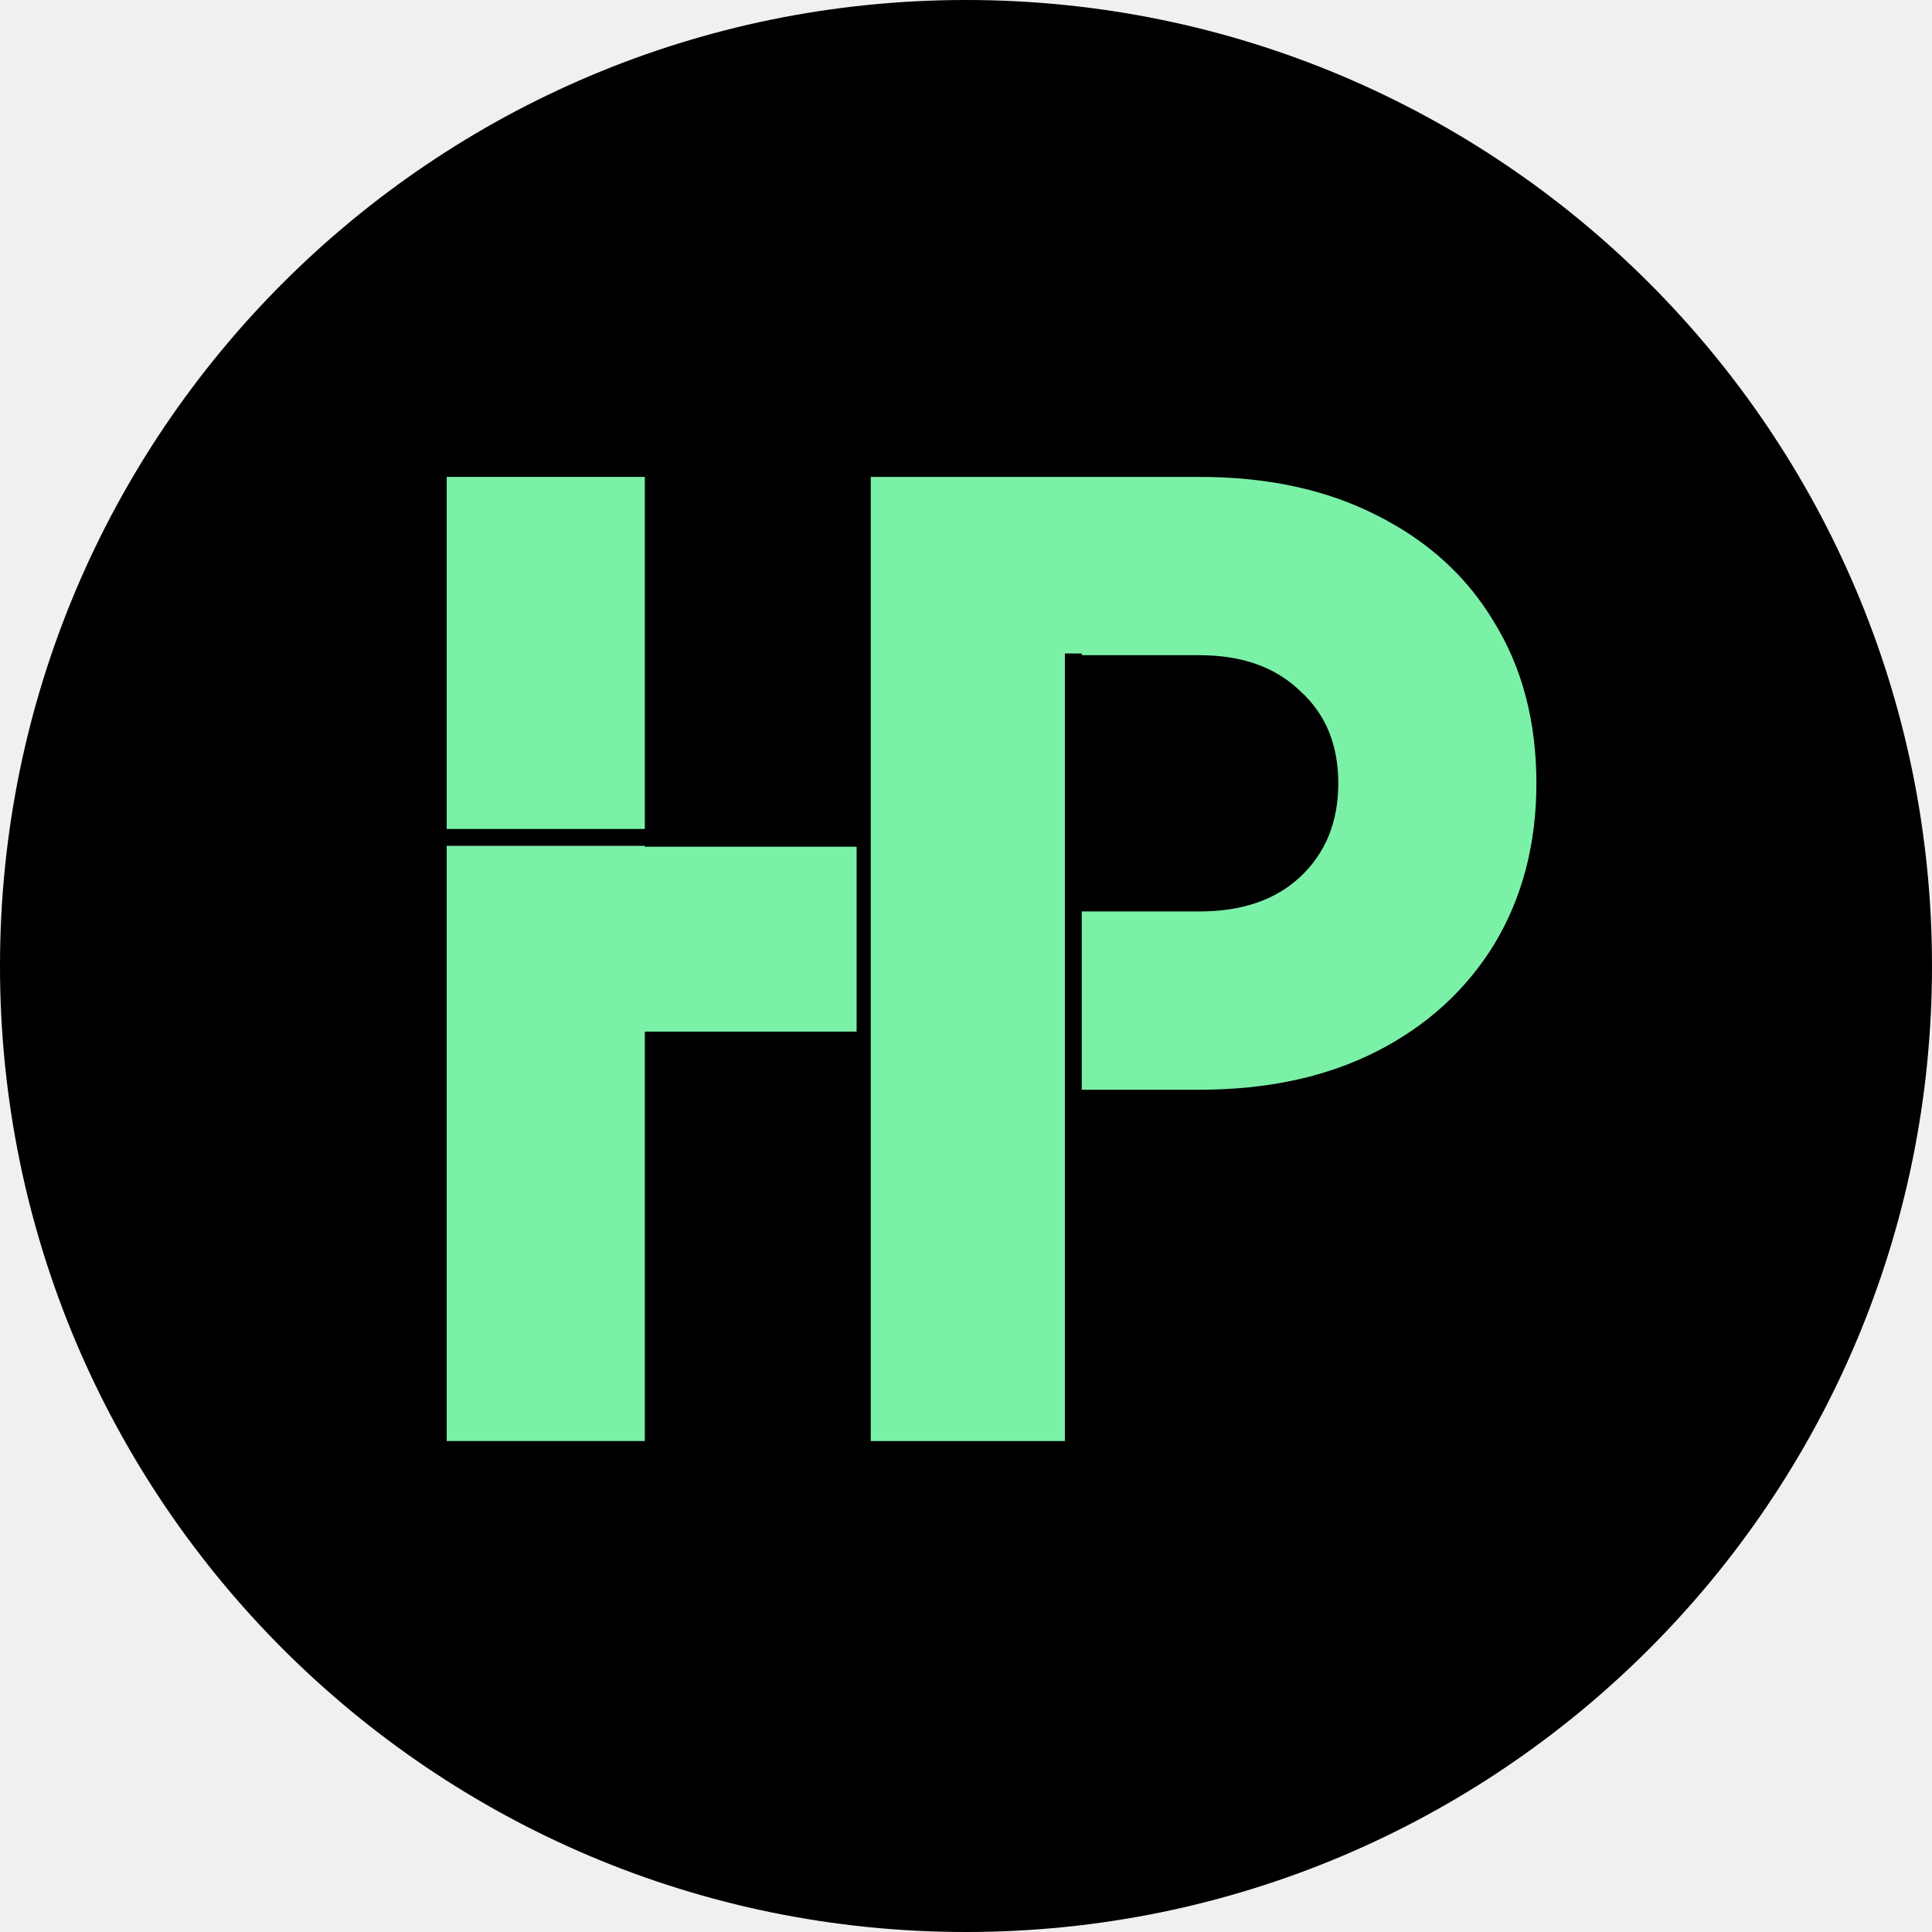
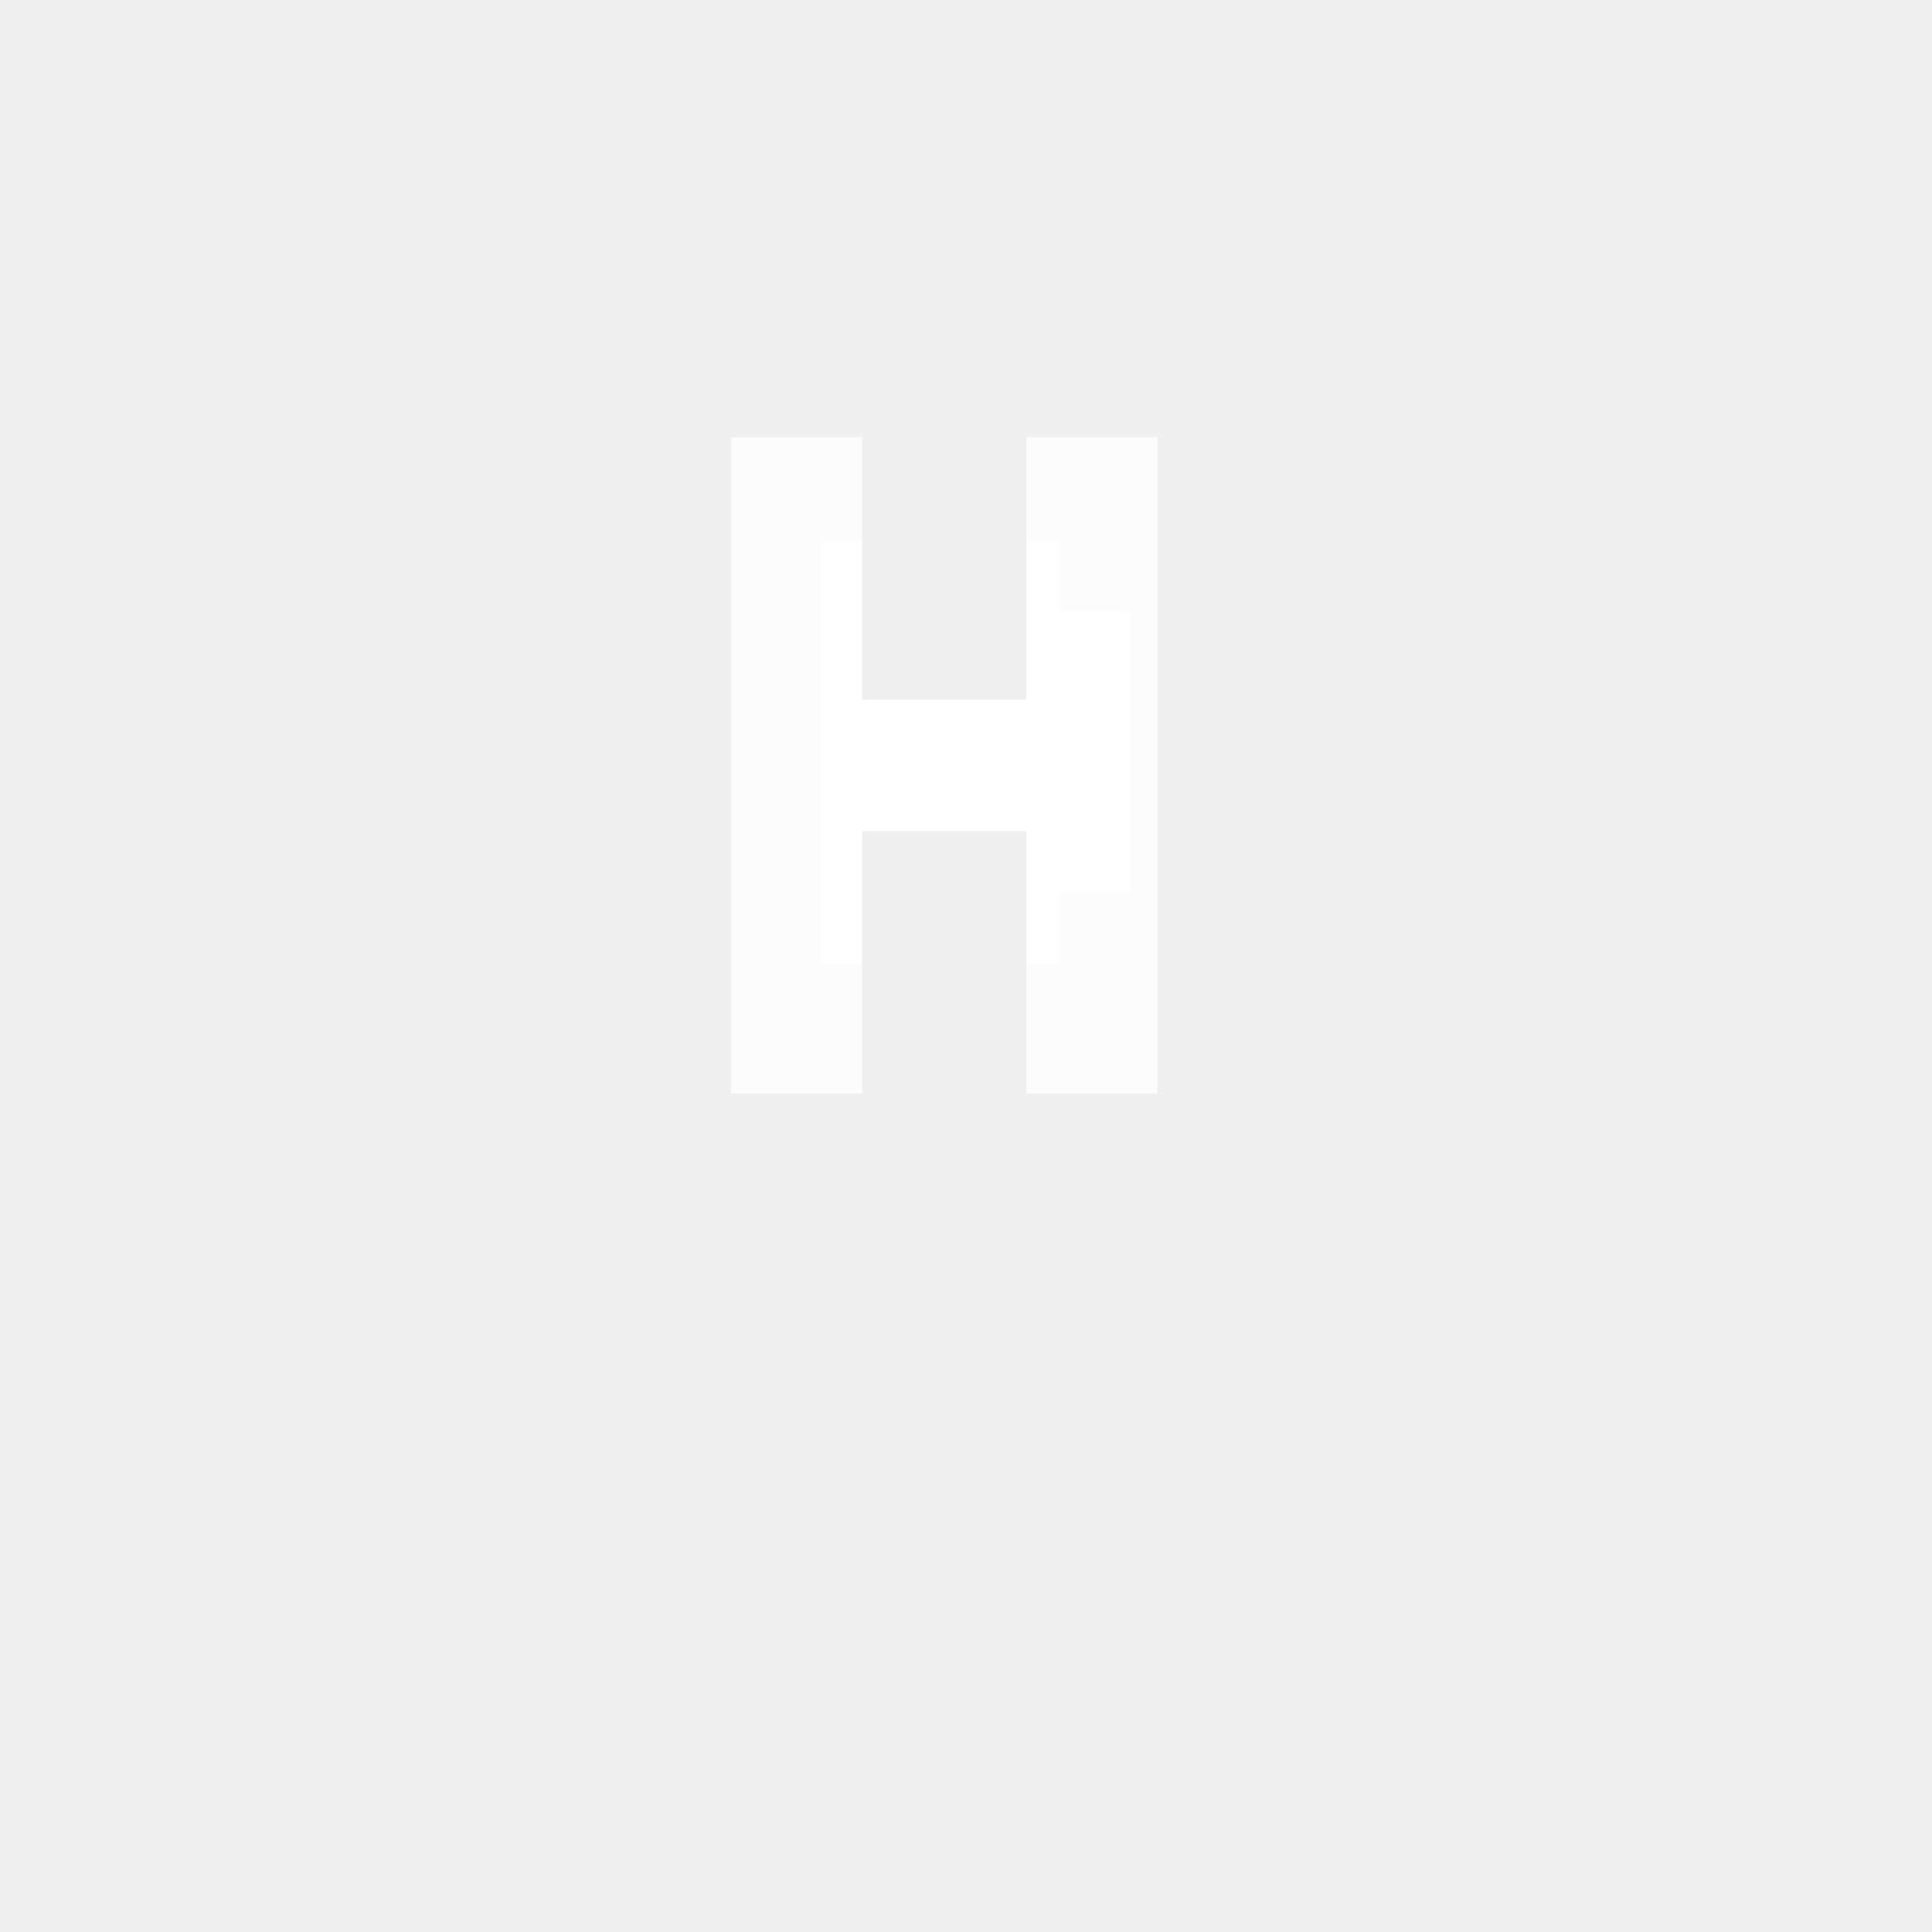
- <svg xmlns="http://www.w3.org/2000/svg" width="420" height="420" viewBox="0 0 420 420" fill="none">
-   <g clip-path="url(#clip0_1312_50)">
-     <circle cx="210" cy="210" r="210" fill="currentColor" />
-     <path d="M260.785 103.673C275.523 103.673 288.348 106.45 299.258 112C310.36 117.551 318.878 125.304 324.812 135.257C330.937 145.211 334 156.887 334 170.286C333.999 183.493 330.937 195.169 324.812 205.314C318.687 215.267 310.169 223.02 299.258 228.571C288.348 234.122 275.523 236.897 260.785 236.897H235.164V198.136H260.785C269.972 198.136 277.246 195.648 282.606 190.671C288.157 185.503 290.932 178.708 290.932 170.286C290.932 161.864 288.157 155.164 282.606 150.187C277.246 145.019 269.972 142.435 260.785 142.435H235.164V142.058H231.496V313.271H189.292V103.673H260.785Z" fill="#7BF1A8" />
-     <path d="M140.179 184.067H186.222V224.264H140.179V313.271H97.111V183.876H140.179V184.067ZM140.179 180.208H97.111V103.673H140.179V180.208Z" fill="#7BF1A8" />
+ <svg xmlns="http://www.w3.org/2000/svg" width="547" height="547" viewBox="0 0 547 547" fill="none">
+   <g clip-path="url(#clip0_1315_140)">
+     <mask id="mask0_1315_140" style="mask-type:alpha" maskUnits="userSpaceOnUse" x="146" y="68" width="470" height="411">
+       <rect x="146.512" y="68.372" width="468.837" height="410.233" fill="#F00000" />
+     </mask>
+     <g mask="url(#mask0_1315_140)">
+       <path d="M206.94 300.313H216.231V309.605H206.94V300.313ZM216.231 300.313H225.523V309.605H216.231V300.313ZM225.523 300.313H234.815V309.605H225.523V300.313ZM234.815 300.313H244.107V309.605H234.815V300.313ZM234.815 291.021H244.107V300.313H234.815V291.021ZM225.523 291.021H234.815V300.313H225.523V291.021ZM216.231 291.021H225.523V300.313H216.231V291.021ZM206.94 291.021H216.231V300.313H206.94V291.021ZM206.94 281.729H216.231V291.021H206.94V281.729ZM206.94 272.437H216.231V281.729H206.94V272.437ZM206.94 263.146H216.231V272.437H206.94V263.146ZM206.94 253.854H216.231V263.146H206.94V253.854ZM206.94 244.562H216.231V253.854H206.94V244.562ZM206.94 235.27H216.231V244.562H206.94V235.27ZM206.94 225.978H216.231V235.27H206.94V225.978ZM216.231 225.978H225.523V235.27H216.231V225.978ZM216.231 216.686H225.523V225.978H216.231V216.686ZM216.231 207.395H225.523V216.686H216.231V207.395ZM225.523 207.395H234.815V216.686H225.523V207.395ZM225.523 216.686H234.815V225.978H225.523V216.686ZM234.815 216.686H244.107V225.978H234.815V216.686ZM234.815 225.978H244.107V235.27H234.815V225.978ZM234.815 235.27H244.107V244.562H234.815V235.27ZM234.815 244.562H244.107V253.854H234.815V244.562ZM234.815 253.854H244.107V263.146H234.815V253.854ZM234.815 263.146H244.107V272.437H234.815V263.146ZM234.815 272.437H244.107V281.729H234.815V272.437ZM234.815 281.729H244.107V291.021H234.815V281.729ZM225.523 281.729H234.815V291.021H225.523V281.729ZM225.523 272.437H234.815V281.729H225.523V272.437ZM225.523 263.146H234.815V272.437H225.523V263.146ZM225.523 253.854H234.815V263.146H225.523V253.854ZM225.523 244.562H234.815V253.854H225.523V244.562ZM225.523 235.27H234.815V244.562H225.523V235.27ZM225.523 225.978H234.815V235.27H225.523V225.978ZM216.231 235.27H225.523V244.562H216.231V235.27ZM216.231 244.562H225.523V253.854H216.231V244.562ZM216.231 253.854H225.523V263.146H216.231V253.854ZM216.231 263.146H225.523V272.437H216.231V263.146ZM216.231 272.437H225.523V281.729H216.231V272.437ZM216.231 281.729H225.523V291.021H216.231V281.729ZM206.94 123.768H216.231V133.06H206.94V123.768ZM206.94 133.06H216.231V142.352H206.94V133.06ZM206.94 151.644H216.231V160.936H206.94V151.644ZM206.94 160.936H216.231V170.227H206.94V160.936ZM206.94 170.227H216.231V179.519H206.94V170.227ZM206.94 179.519H216.231V188.811H206.94V179.519ZM206.94 188.811H216.231V198.103H206.94V188.811ZM206.94 198.103H216.231V207.395H206.94V198.103ZM206.94 207.395H216.231V216.686H206.94V207.395ZM206.94 216.686H216.231V225.978H206.94V216.686ZM216.231 179.519H225.523V188.811H216.231V179.519ZM216.231 170.227H225.523V179.519H216.231V170.227ZM216.231 160.936H225.523V170.227H216.231V160.936ZM216.231 151.644H225.523V160.936H216.231V151.644ZM216.231 142.352H225.523V151.644H216.231V142.352ZM206.94 142.352H216.231V151.644H206.94V142.352ZM216.231 123.768H225.523V133.06H216.231V123.768ZM225.523 123.768H234.815V133.06H225.523V123.768ZM225.523 133.06H234.815V142.352H225.523V133.06ZM234.815 142.352H244.107V151.644H234.815V142.352ZM234.815 133.06H244.107V142.352H234.815V133.06ZM234.815 123.768H244.107V133.06H234.815V123.768ZM234.815 151.644H244.107V160.936H234.815V151.644ZM234.815 160.936H244.107V170.227H234.815V160.936ZM234.815 170.227H244.107V179.519H234.815V170.227ZM234.815 179.519H244.107V188.811H234.815V179.519ZM234.815 188.811H244.107V198.103H234.815V188.811ZM234.815 198.103H244.107V207.395H234.815V198.103ZM234.815 207.395H244.107V216.686H234.815V207.395ZM225.523 198.103H234.815V207.395H225.523V198.103ZM225.523 188.811H234.815V198.103H225.523V188.811ZM225.523 179.519H234.815V188.811H225.523V179.519ZM216.231 188.811H225.523V198.103H216.231V188.811ZM216.231 198.103H225.523V207.395H216.231V198.103ZM225.523 170.227H234.815V179.519H225.523V170.227ZM225.523 142.352H234.815V151.644H225.523V142.352ZM225.523 151.644H234.815V160.936H225.523V151.644ZM225.523 160.936H234.815V170.227H225.523V160.936ZM216.231 133.06H225.523V142.352H216.231V133.06ZM299.858 300.313H309.149V309.605H299.858V300.313ZM309.149 300.313H318.441V309.605H309.149V300.313ZM318.441 300.313H327.733V309.605H318.441V300.313ZM318.441 291.021H327.733V300.313H318.441V291.021ZM309.149 291.021H318.441V300.313H309.149V291.021ZM299.858 291.021H309.149V300.313H299.858V291.021ZM299.858 281.729H309.149V291.021H299.858V281.729ZM299.858 272.437H309.149V281.729H299.858V272.437ZM299.858 263.146H309.149V272.437H299.858V263.146ZM299.858 253.854H309.149V263.146H299.858V253.854ZM299.858 244.562H309.149V253.854H299.858V244.562ZM299.858 235.27H309.149V244.562H299.858V235.27ZM299.858 225.978H309.149V235.27H299.858V225.978ZM309.149 225.978H318.441V235.27H309.149V225.978ZM309.149 216.686H318.441V225.978H309.149V216.686ZM309.149 207.395H318.441V216.686H309.149V207.395ZM318.441 207.395H327.733V216.686H318.441V207.395ZM318.441 216.686H327.733V225.978H318.441V216.686ZM318.441 281.729H327.733V291.021H318.441V281.729ZM318.441 272.437H327.733V281.729H318.441V272.437ZM318.441 263.146H327.733V272.437H318.441V263.146ZM318.441 253.854H327.733V263.146H318.441V253.854ZM318.441 244.562H327.733V253.854H318.441V244.562ZM318.441 235.27H327.733V244.562H318.441V235.27ZM318.441 225.978H327.733V235.27H318.441V225.978ZM309.149 235.27H318.441V244.562H309.149V235.27ZM309.149 244.562H318.441V253.854H309.149V244.562ZM309.149 253.854H318.441V263.146H309.149V253.854ZM309.149 263.146H318.441V272.437H309.149V263.146ZM309.149 272.437H318.441V281.729H309.149V272.437ZM309.149 281.729H318.441V291.021H309.149V281.729ZM299.858 123.768H309.149V133.06H299.858V123.768ZM299.858 133.06H309.149V142.352H299.858V133.06ZM299.858 151.644H309.149V160.936H299.858V151.644ZM299.858 160.936H309.149V170.227H299.858V160.936ZM299.858 170.227H309.149V179.519H299.858V170.227ZM299.858 179.519H309.149V188.811H299.858V179.519ZM299.858 188.811H309.149V198.103H299.858V188.811ZM299.858 198.103H309.149V207.395H299.858V198.103ZM299.858 207.395H309.149V216.686H299.858V207.395ZM299.858 216.686H309.149V225.978H299.858V216.686ZM309.149 179.519H318.441V188.811H309.149V179.519ZM309.149 170.227H318.441V179.519H309.149V170.227ZM309.149 160.936H318.441V170.227H309.149V160.936ZM309.149 151.644H318.441V160.936H309.149V151.644ZM309.149 142.352H318.441V151.644H309.149V142.352ZM299.858 142.352H309.149V151.644H299.858V142.352ZM309.149 123.768H318.441V133.06H309.149V123.768ZM318.441 123.768H327.733V133.06H318.441V123.768ZM318.441 133.06H327.733V142.352H318.441V133.06ZM318.441 198.103H327.733V207.395H318.441V198.103ZM318.441 188.811H327.733V198.103H318.441V188.811ZM318.441 179.519H327.733V188.811H318.441V179.519ZM309.149 188.811H318.441V198.103H309.149V188.811ZM309.149 198.103H318.441V207.395H309.149V198.103ZM318.441 170.227H327.733V179.519H318.441V170.227ZM318.441 142.352H327.733V151.644H318.441V142.352ZM318.441 151.644H327.733V160.936H318.441V151.644ZM318.441 160.936H327.733V170.227H318.441V160.936ZM309.149 133.06H318.441V142.352H309.149V133.06ZM244.107 198.103H253.399V207.395H244.107V198.103ZM253.399 198.103H262.69V207.395H253.399V198.103ZM262.69 198.103H271.982V207.395H262.69V198.103ZM271.982 198.103H281.274V207.395H271.982V198.103ZM281.274 198.103H290.566V207.395H281.274V198.103ZM290.566 198.103H299.858V207.395H290.566V198.103ZM290.566 225.978H299.858V235.27H290.566V225.978ZM281.274 225.978H290.566V235.27H281.274V225.978ZM281.274 216.686H290.566V225.978H281.274V216.686ZM271.982 216.686H281.274V225.978H271.982V216.686ZM262.69 216.686H271.982V225.978H262.69V216.686ZM253.399 216.686H262.69V225.978H253.399V216.686ZM244.107 216.686H253.399V225.978H244.107V216.686ZM244.107 225.978H253.399V235.27H244.107V225.978ZM253.399 225.978H262.69V235.27H253.399V225.978ZM262.69 225.978H271.982V235.27H262.69V225.978ZM271.982 225.978H281.274V235.27H271.982V225.978ZM290.566 216.686H299.858V225.978H290.566V216.686ZM281.274 207.395H290.566V216.686H281.274V207.395ZM271.982 207.395H281.274V216.686H271.982V207.395ZM244.107 207.395H253.399V216.686H244.107V207.395ZM253.399 207.395H262.69V216.686H253.399V207.395ZM262.69 207.395H271.982V216.686H262.69V207.395ZM290.566 207.395H299.858V216.686H290.566V207.395ZM290.566 123.768H299.858V133.06H290.566V123.768ZM290.566 133.06H299.858V142.352H290.566V133.06ZM290.566 142.352H299.858V151.644H290.566V142.352ZM290.566 151.644H299.858V160.936H290.566V151.644ZM290.566 160.936H299.858V170.227H290.566V160.936ZM290.566 170.227H299.858V179.519H290.566V170.227ZM290.566 179.519H299.858V188.811H290.566V179.519ZM290.566 188.811H299.858V198.103H290.566V188.811ZM290.566 235.27H299.858V244.562H290.566V235.27ZM290.566 244.562H299.858V253.854H290.566V244.562ZM290.566 263.146H299.858V272.437H290.566V263.146ZM290.566 272.437H299.858V281.729H290.566V272.437ZM290.566 281.729H299.858V291.021H290.566V281.729ZM290.566 291.021H299.858V300.313H290.566V291.021ZM290.566 300.313H299.858V309.605H290.566V300.313ZM290.566 253.854H299.858V263.146H290.566V253.854Z" fill="white" />
+       <mask id="mask1_1315_140" style="mask-type:alpha" maskUnits="userSpaceOnUse" x="140" y="73" width="260" height="400">
+         <path d="M380.005 272.936H399.969V292.9H380.005V272.936ZM380.005 252.971H399.969V272.936H380.005V252.971ZM380.005 233.007H399.969V252.971H380.005V233.007ZM380.005 213.042H399.969V233.007H380.005V213.042ZM380.005 193.078H399.969V213.042H380.005V193.078ZM380.005 173.113H399.969V193.078H380.005V173.113ZM380.005 153.149H399.969V173.113H380.005V153.149ZM380.005 133.184H399.969V153.149H380.005V133.184ZM360.04 133.184H380.005V153.149H360.04V133.184ZM360.04 113.22H380.005V133.184H360.04V113.22ZM360.04 93.255H380.005V113.22H360.04V93.255ZM340.076 93.255H360.04V113.22H340.076V93.255ZM340.076 113.22H360.04V133.184H340.076V113.22ZM340.076 133.184H360.04V153.149H340.076V133.184ZM340.076 153.149H360.04V173.113H340.076V153.149ZM340.076 173.113H360.04V193.078H340.076V173.113ZM340.076 193.078H360.04V213.042H340.076V193.078ZM340.076 213.042H360.04V233.007H340.076V213.042ZM340.076 233.007H360.04V252.971H340.076V233.007ZM340.076 252.971H360.04V272.936H340.076V252.971ZM340.076 272.936H360.04V292.9H340.076V272.936ZM340.076 292.9H360.04V312.865H340.076V292.9ZM340.076 312.865H360.04V332.83H340.076V312.865ZM360.04 312.865H380.005V332.83H360.04V312.865ZM360.04 292.9H380.005V312.865H360.04V292.9ZM360.04 272.936H380.005V292.9H360.04V272.936ZM360.04 252.971H380.005V272.936H360.04V252.971ZM360.04 233.007H380.005V252.971H360.04V233.007ZM360.04 213.042H380.005V233.007H360.04V213.042ZM360.04 193.078H380.005V213.042H360.04V193.078ZM360.04 173.113H380.005V193.078H360.04V173.113ZM360.04 153.149H380.005V173.113H360.04V153.149ZM320.111 153.149H340.076V173.113H320.111V153.149ZM300.147 153.149H320.111V173.113H300.147V153.149ZM320.111 133.184H340.076V153.149H320.111V133.184ZM300.147 133.184H320.111V153.149H300.147V133.184ZM280.182 133.184H300.147V153.149H280.182V133.184ZM260.217 133.184H280.182V153.149H260.217V133.184ZM240.253 133.184H260.217V153.149H240.253V133.184ZM220.288 133.184H240.253V153.149H220.288V133.184ZM200.324 133.184H220.288V153.149H200.324V133.184ZM200.324 153.149H220.288V173.113H200.324V153.149ZM200.324 173.113H220.288V193.078H200.324V173.113ZM200.324 193.078H220.288V213.042H200.324V193.078ZM200.324 213.042H220.288V233.007H200.324V213.042ZM200.324 233.007H220.288V252.971H200.324V233.007ZM200.324 252.971H220.288V272.936H200.324V252.971ZM200.324 272.936H220.288V292.9H200.324V272.936ZM220.288 272.936H240.253V292.9H220.288V272.936ZM220.288 292.9H240.253V312.865H220.288V292.9ZM240.253 292.9H260.217V312.865H240.253V292.9ZM260.217 292.9H280.182V312.865H260.217V292.9ZM280.182 292.9H300.147V312.865H280.182V292.9ZM300.147 292.9H320.111V312.865H300.147V292.9ZM300.147 272.936H320.111V292.9H300.147V272.936ZM280.182 272.936H300.147V292.9H280.182V272.936ZM260.217 272.936H280.182V292.9H260.217V272.936ZM240.253 272.936H260.217V292.9H240.253V272.936ZM320.111 272.936H340.076V292.9H320.111V272.936ZM320.111 252.971H340.076V272.936H320.111V252.971ZM300.147 252.971H320.111V272.936H300.147V252.971ZM320.111 233.007H340.076V252.971H320.111V233.007ZM320.111 173.113H340.076V193.078H320.111V173.113ZM320.111 193.078H340.076V213.042H320.111V193.078ZM320.111 213.042H340.076V233.007H320.111V213.042ZM320.111 292.9H340.076V312.865H320.111V292.9ZM320.111 312.865H340.076V332.83H320.111V312.865ZM320.111 332.83H340.076V352.794H320.111V332.83ZM300.147 332.83H320.111V352.794H300.147V332.83ZM280.182 332.83H300.147V352.794H280.182V332.83ZM260.217 332.83H280.182V352.794H260.217V332.83ZM240.253 332.83H260.217V352.794H240.253V332.83ZM240.253 312.865H260.217V332.83H240.253V312.865ZM220.288 312.865H240.253V332.83H220.288V312.865ZM220.288 332.83H240.253V352.794H220.288V332.83ZM260.217 312.865H280.182V332.83H260.217V312.865ZM280.182 312.865H300.147V332.83H280.182V312.865ZM300.147 312.865H320.111V332.83H300.147V312.865ZM320.111 73.29H340.076V93.255H320.111V73.29ZM320.111 93.255H340.076V113.22H320.111V93.255ZM320.111 113.22H340.076V133.184H320.111V113.22ZM300.147 113.22H320.111V133.184H300.147V113.22ZM300.147 93.255H320.111V113.22H300.147V93.255ZM300.147 73.29H320.111V93.255H300.147V73.29ZM280.182 73.29H300.147V93.255H280.182V73.29ZM260.217 73.29H280.182V93.255H260.217V73.29ZM240.253 73.29H260.217V93.255H240.253V73.29ZM220.288 73.29H240.253V93.255H220.288V73.29ZM200.324 73.29H220.288V93.255H200.324V73.29ZM180.359 73.29H200.324V93.255H180.359V73.29ZM160.395 73.29H180.359V93.255H160.395V73.29ZM140.43 73.29H160.395V93.255H140.43V73.29ZM140.43 93.255H160.395V113.22H140.43V93.255ZM140.43 113.22H160.395V133.184H140.43V113.22ZM140.43 133.184H160.395V153.149H140.43V133.184ZM160.395 133.184H180.359V153.149H160.395V133.184ZM160.395 113.22H180.359V133.184H160.395V113.22ZM180.359 113.22H200.324V133.184H180.359V113.22ZM200.324 113.22H220.288V133.184H200.324V113.22ZM220.288 113.22H240.253V133.184H220.288V113.22ZM240.253 113.22H260.217V133.184H240.253V113.22ZM260.217 113.22H280.182V133.184H260.217V113.22ZM280.182 113.22H300.147V133.184H280.182V113.22ZM280.182 93.255H300.147V113.22H280.182V93.255ZM260.217 93.255H280.182V113.22H260.217V93.255ZM240.253 93.255H260.217V113.22H240.253V93.255ZM220.288 93.255H240.253V113.22H220.288V93.255ZM200.324 93.255H220.288V113.22H200.324V93.255ZM180.359 93.255H200.324V113.22H180.359V93.255ZM160.395 153.149H180.359V173.113H160.395V153.149ZM160.395 173.113H180.359V193.078H160.395V173.113ZM160.395 93.255H180.359V113.22H160.395V93.255ZM180.359 133.184H200.324V153.149H180.359V133.184ZM180.359 153.149H200.324V173.113H180.359V153.149ZM180.359 173.113H200.324V193.078H180.359V173.113ZM180.359 193.078H200.324V213.042H180.359V193.078ZM180.359 213.042H200.324V233.007H180.359V213.042ZM180.359 233.007H200.324V252.971H180.359V233.007ZM180.359 252.971H200.324V272.936H180.359V252.971ZM180.359 272.936H200.324V292.9H180.359V272.936ZM160.395 272.936H180.359V292.9H160.395V272.936ZM160.395 252.971H180.359V272.936H160.395V252.971ZM160.395 233.007H180.359V252.971H160.395V233.007ZM160.395 213.042H180.359V233.007H160.395V213.042ZM140.43 193.078H160.395V213.042H140.43V193.078ZM140.43 173.113H160.395V193.078H140.43V173.113ZM140.43 153.149H160.395V173.113H140.43V153.149ZM140.43 213.042H160.395V233.007H140.43V213.042ZM140.43 233.007H160.395V252.971H140.43V233.007ZM160.395 193.078H180.359V213.042H160.395V193.078ZM140.43 252.971H160.395V272.936H140.43V252.971ZM140.43 272.936H160.395V292.9H140.43V272.936ZM140.43 292.9H160.395V312.865H140.43V292.9ZM140.43 312.865H160.395V332.83H140.43V312.865ZM160.395 312.865H180.359V332.83H160.395V312.865ZM180.359 312.865H200.324V332.83H180.359V312.865ZM200.324 312.865H220.288V332.83H200.324V312.865ZM200.324 332.83H220.288V352.794H200.324V332.83ZM180.359 332.83H200.324V352.794H180.359V332.83ZM160.395 332.83H180.359V352.794H160.395V332.83ZM140.43 332.83H160.395V352.794H140.43V332.83ZM160.395 292.9H180.359V312.865H160.395V292.9ZM180.359 292.9H200.324V312.865H180.359V292.9ZM200.324 292.9H220.288V312.865H200.324V292.9ZM140.43 352.794H160.395V372.759H140.43V352.794ZM140.43 372.759H160.395V392.723H140.43V372.759ZM140.43 392.723H160.395V412.688H140.43V392.723ZM140.43 412.688H160.395V432.652H140.43V412.688ZM140.43 432.652H160.395V452.617H140.43V432.652ZM140.43 452.617H160.395V472.581H140.43V452.617ZM160.395 452.617H180.359V472.581H160.395V452.617ZM180.359 452.617H200.324V472.581H180.359V452.617ZM200.324 452.617H220.288V472.581H200.324V452.617ZM200.324 432.652H220.288V452.617H200.324V432.652ZM200.324 412.688H220.288V432.652H200.324V412.688ZM200.324 392.723H220.288V412.688H200.324V392.723ZM200.324 372.759H220.288V392.723H200.324V372.759ZM200.324 352.794H220.288V372.759H200.324V352.794ZM180.359 352.794H200.324V372.759H180.359V352.794ZM160.395 352.794H180.359V372.759H160.395V352.794ZM160.395 372.759H180.359V392.723H160.395V372.759ZM160.395 392.723H180.359V412.688H160.395V392.723ZM160.395 412.688H180.359V432.652H160.395V412.688ZM160.395 432.652H180.359V452.617H160.395V432.652ZM180.359 432.652H200.324V452.617H180.359V432.652ZM180.359 412.688H200.324V432.652H180.359V412.688ZM180.359 392.723H200.324V412.688H180.359V392.723ZM180.359 372.759H200.324V392.723H180.359V372.759Z" fill="black" />
+       </mask>
+       <g mask="url(#mask1_1315_140)">
+         <rect x="269.407" y="73.066" width="132.393" height="399.542" fill="#F3F4F6" fill-opacity="0.2" />
+       </g>
+       <mask id="mask2_1315_140" style="mask-type:alpha" maskUnits="userSpaceOnUse" x="152" y="73" width="261" height="400">
+         <path d="M392.136 272.936H412.101V292.9H392.136V272.936ZM392.136 252.971H412.101V272.936H392.136V252.971ZM392.136 233.007H412.101V252.971H392.136V233.007ZM392.136 213.042H412.101V233.007H392.136V213.042ZM392.136 193.078H412.101V213.042H392.136V193.078ZM392.136 173.113H412.101V193.078H392.136V173.113ZM392.136 153.149H412.101V173.113H392.136V153.149ZM392.136 133.184H412.101V153.149H392.136V133.184ZM372.172 133.184H392.136V153.149H372.172V133.184ZM372.172 113.219H392.136V133.184H372.172V113.219ZM372.172 93.255H392.136V113.219H372.172V93.255ZM352.207 93.255H372.172V113.219H352.207V93.255ZM352.207 113.219H372.172V133.184H352.207V113.219ZM352.207 133.184H372.172V153.149H352.207V133.184ZM352.207 153.149H372.172V173.113H352.207V153.149ZM352.207 173.113H372.172V193.078H352.207V173.113ZM352.207 193.078H372.172V213.042H352.207V193.078ZM352.207 213.042H372.172V233.007H352.207V213.042ZM352.207 233.007H372.172V252.971H352.207V233.007ZM352.207 252.971H372.172V272.936H352.207V252.971ZM352.207 272.936H372.172V292.9H352.207V272.936ZM352.207 292.9H372.172V312.865H352.207V292.9ZM352.207 312.865H372.172V332.829H352.207V312.865ZM372.172 312.865H392.136V332.829H372.172V312.865ZM372.172 292.9H392.136V312.865H372.172V292.9ZM372.172 272.936H392.136V292.9H372.172V272.936ZM372.172 252.971H392.136V272.936H372.172V252.971ZM372.172 233.007H392.136V252.971H372.172V233.007ZM372.172 213.042H392.136V233.007H372.172V213.042ZM372.172 193.078H392.136V213.042H372.172V193.078ZM372.172 173.113H392.136V193.078H372.172V173.113ZM372.172 153.149H392.136V173.113H372.172V153.149ZM332.243 153.149H352.207V173.113H332.243V153.149ZM312.278 153.149H332.243V173.113H312.278V153.149ZM332.243 133.184H352.207V153.149H332.243V133.184ZM312.278 133.184H332.243V153.149H312.278V133.184ZM292.314 133.184H312.278V153.149H292.314V133.184ZM272.349 133.184H292.314V153.149H272.349V133.184ZM252.385 133.184H272.349V153.149H252.385V133.184ZM232.42 133.184H252.385V153.149H232.42V133.184ZM212.455 133.184H232.42V153.149H212.455V133.184ZM212.455 153.149H232.42V173.113H212.455V153.149ZM212.455 173.113H232.42V193.078H212.455V173.113ZM212.455 193.078H232.42V213.042H212.455V193.078ZM212.455 213.042H232.42V233.007H212.455V213.042ZM212.455 233.007H232.42V252.971H212.455V233.007ZM212.455 252.971H232.42V272.936H212.455V252.971ZM212.455 272.936H232.42V292.9H212.455V272.936ZM232.42 272.936H252.385V292.9H232.42V272.936ZM232.42 292.9H252.385V312.865H232.42V292.9ZM252.385 292.9H272.349V312.865H252.385V292.9ZM272.349 292.9H292.314V312.865H272.349V292.9ZM292.314 292.9H312.278V312.865H292.314V292.9ZM312.278 292.9H332.243V312.865H312.278V292.9ZM312.278 272.936H332.243V292.9H312.278V272.936ZM292.314 272.936H312.278V292.9H292.314V272.936ZM272.349 272.936H292.314V292.9H272.349V272.936ZM252.385 272.936H272.349V292.9H252.385V272.936ZM332.243 272.936H352.207V292.9H332.243V272.936ZM332.243 252.971H352.207V272.936H332.243V252.971ZM312.278 252.971H332.243V272.936H312.278V252.971ZM332.243 233.007H352.207V252.971H332.243V233.007ZM332.243 173.113H352.207V193.078H332.243V173.113ZM332.243 193.078H352.207V213.042H332.243V193.078ZM332.243 213.042H352.207V233.007H332.243V213.042ZM332.243 292.9H352.207V312.865H332.243V292.9ZM332.243 312.865H352.207V332.829H332.243V312.865ZM332.243 332.829H352.207V352.794H332.243V332.829ZM312.278 332.829H332.243V352.794H312.278V332.829ZM292.314 332.829H312.278V352.794H292.314V332.829ZM272.349 332.829H292.314V352.794H272.349V332.829ZM252.385 332.829H272.349V352.794H252.385V332.829ZM252.385 312.865H272.349V332.829H252.385V312.865ZM232.42 312.865H252.385V332.829H232.42V312.865ZM232.42 332.829H252.385V352.794H232.42V332.829ZM272.349 312.865H292.314V332.829H272.349V312.865ZM292.314 312.865H312.278V332.829H292.314V312.865ZM312.278 312.865H332.243V332.829H312.278V312.865ZM332.243 73.29H352.207V93.255H332.243V73.29ZM332.243 93.255H352.207V113.219H332.243V93.255ZM332.243 113.219H352.207V133.184H332.243V113.219ZM312.278 113.219H332.243V133.184H312.278V113.219ZM312.278 93.255H332.243V113.219H312.278V93.255ZM312.278 73.29H332.243V93.255H312.278V73.29ZM292.314 73.29H312.278V93.255H292.314V73.29ZM272.349 73.29H292.314V93.255H272.349V73.29ZM252.385 73.29H272.349V93.255H252.385V73.29ZM232.42 73.29H252.385V93.255H232.42V73.29ZM212.455 73.29H232.42V93.255H212.455V73.29ZM192.491 73.29H212.455V93.255H192.491V73.29ZM172.526 73.29H192.491V93.255H172.526V73.29ZM152.562 73.29H172.526V93.255H152.562V73.29ZM152.562 93.255H172.526V113.219H152.562V93.255ZM152.562 113.219H172.526V133.184H152.562V113.219ZM152.562 133.184H172.526V153.149H152.562V133.184ZM172.526 133.184H192.491V153.149H172.526V133.184ZM172.526 113.219H192.491V133.184H172.526V113.219ZM192.491 113.219H212.455V133.184H192.491V113.219ZM212.455 113.219H232.42V133.184H212.455V113.219ZM232.42 113.219H252.385V133.184H232.42V113.219ZM252.385 113.219H272.349V133.184H252.385V113.219ZM272.349 113.219H292.314V133.184H272.349V113.219ZM292.314 113.219H312.278V133.184H292.314V113.219ZM292.314 93.255H312.278V113.219H292.314V93.255ZM272.349 93.255H292.314V113.219H272.349V93.255ZM252.385 93.255H272.349V113.219H252.385V93.255ZM232.42 93.255H252.385V113.219H232.42V93.255ZM212.455 93.255H232.42V113.219H212.455V93.255ZM192.491 93.255H212.455V113.219H192.491V93.255ZM172.526 153.149H192.491V173.113H172.526V153.149ZM172.526 173.113H192.491V193.078H172.526V173.113ZM172.526 93.255H192.491V113.219H172.526V93.255ZM192.491 133.184H212.455V153.149H192.491V133.184ZM192.491 153.149H212.455V173.113H192.491V153.149ZM192.491 173.113H212.455V193.078H192.491V173.113ZM192.491 193.078H212.455V213.042H192.491V193.078ZM192.491 213.042H212.455V233.007H192.491V213.042ZM192.491 233.007H212.455V252.971H192.491V233.007ZM192.491 252.971H212.455V272.936H192.491V252.971ZM192.491 272.936H212.455V292.9H192.491V272.936ZM172.526 272.936H192.491V292.9H172.526V272.936ZM172.526 252.971H192.491V272.936H172.526V252.971ZM172.526 233.007H192.491V252.971H172.526V233.007ZM172.526 213.042H192.491V233.007H172.526V213.042ZM152.562 193.078H172.526V213.042H152.562V193.078ZM152.562 173.113H172.526V193.078H152.562V173.113ZM152.562 153.149H172.526V173.113H152.562V153.149ZM152.562 213.042H172.526V233.007H152.562V213.042ZM152.562 233.007H172.526V252.971H152.562V233.007ZM172.526 193.078H192.491V213.042H172.526V193.078ZM152.562 252.971H172.526V272.936H152.562V252.971ZM152.562 272.936H172.526V292.9H152.562V272.936ZM152.562 292.9H172.526V312.865H152.562V292.9ZM152.562 312.865H172.526V332.829H152.562V312.865ZM172.526 312.865H192.491V332.829H172.526V312.865ZM192.491 312.865H212.455V332.829H192.491V312.865ZM212.455 312.865H232.42V332.829H212.455V312.865ZM212.455 332.829H232.42V352.794H212.455V332.829ZM192.491 332.829H212.455V352.794H192.491V332.829ZM172.526 332.829H192.491V352.794H172.526V332.829ZM152.562 332.829H172.526V352.794H152.562V332.829ZM172.526 292.9H192.491V312.865H172.526V292.9ZM192.491 292.9H212.455V312.865H192.491V292.9ZM212.455 292.9H232.42V312.865H212.455V292.9ZM152.562 352.794H172.526V372.759H152.562V352.794ZM152.562 372.759H172.526V392.723H152.562V372.759ZM152.562 392.723H172.526V412.688H152.562V392.723ZM152.562 412.688H172.526V432.652H152.562V412.688ZM152.562 432.652H172.526V452.617H152.562V432.652ZM152.562 452.617H172.526V472.581H152.562V452.617ZM172.526 452.617H192.491V472.581H172.526V452.617ZM192.491 452.617H212.455V472.581H192.491V452.617ZM212.455 452.617H232.42V472.581H212.455V452.617ZM212.455 432.652H232.42V452.617H212.455V432.652ZM212.455 412.688H232.42V432.652H212.455V412.688ZM212.455 392.723H232.42V412.688H212.455V392.723ZM212.455 372.759H232.42V392.723H212.455V372.759ZM212.455 352.794H232.42V372.759H212.455V352.794ZM192.491 352.794H212.455V372.759H192.491V352.794ZM172.526 352.794H192.491V372.759H172.526V352.794ZM172.526 372.759H192.491V392.723H172.526V372.759ZM172.526 392.723H192.491V412.688H172.526V392.723ZM172.526 412.688H192.491V432.652H172.526V412.688ZM172.526 432.652H192.491V452.617H172.526V432.652ZM192.491 432.652H212.455V452.617H192.491V432.652ZM192.491 412.688H212.455V432.652H192.491V412.688ZM192.491 392.723H212.455V412.688H192.491V392.723ZM192.491 372.759H212.455V392.723H192.491V372.759Z" fill="black" />
+       </mask>
+       <g mask="url(#mask2_1315_140)">
+         <rect x="151.51" y="73.066" width="113.479" height="399.542" fill="#F3F4F6" fill-opacity="0.2" />
+       </g>
+     </g>
  </g>
  <defs>
-     <clipPath id="clip0_1312_50">
-       <rect width="420" height="420" fill="white" />
+     <clipPath id="clip0_1315_140">
+       <rect width="546.977" height="546.977" fill="white" />
    </clipPath>
  </defs>
</svg>
